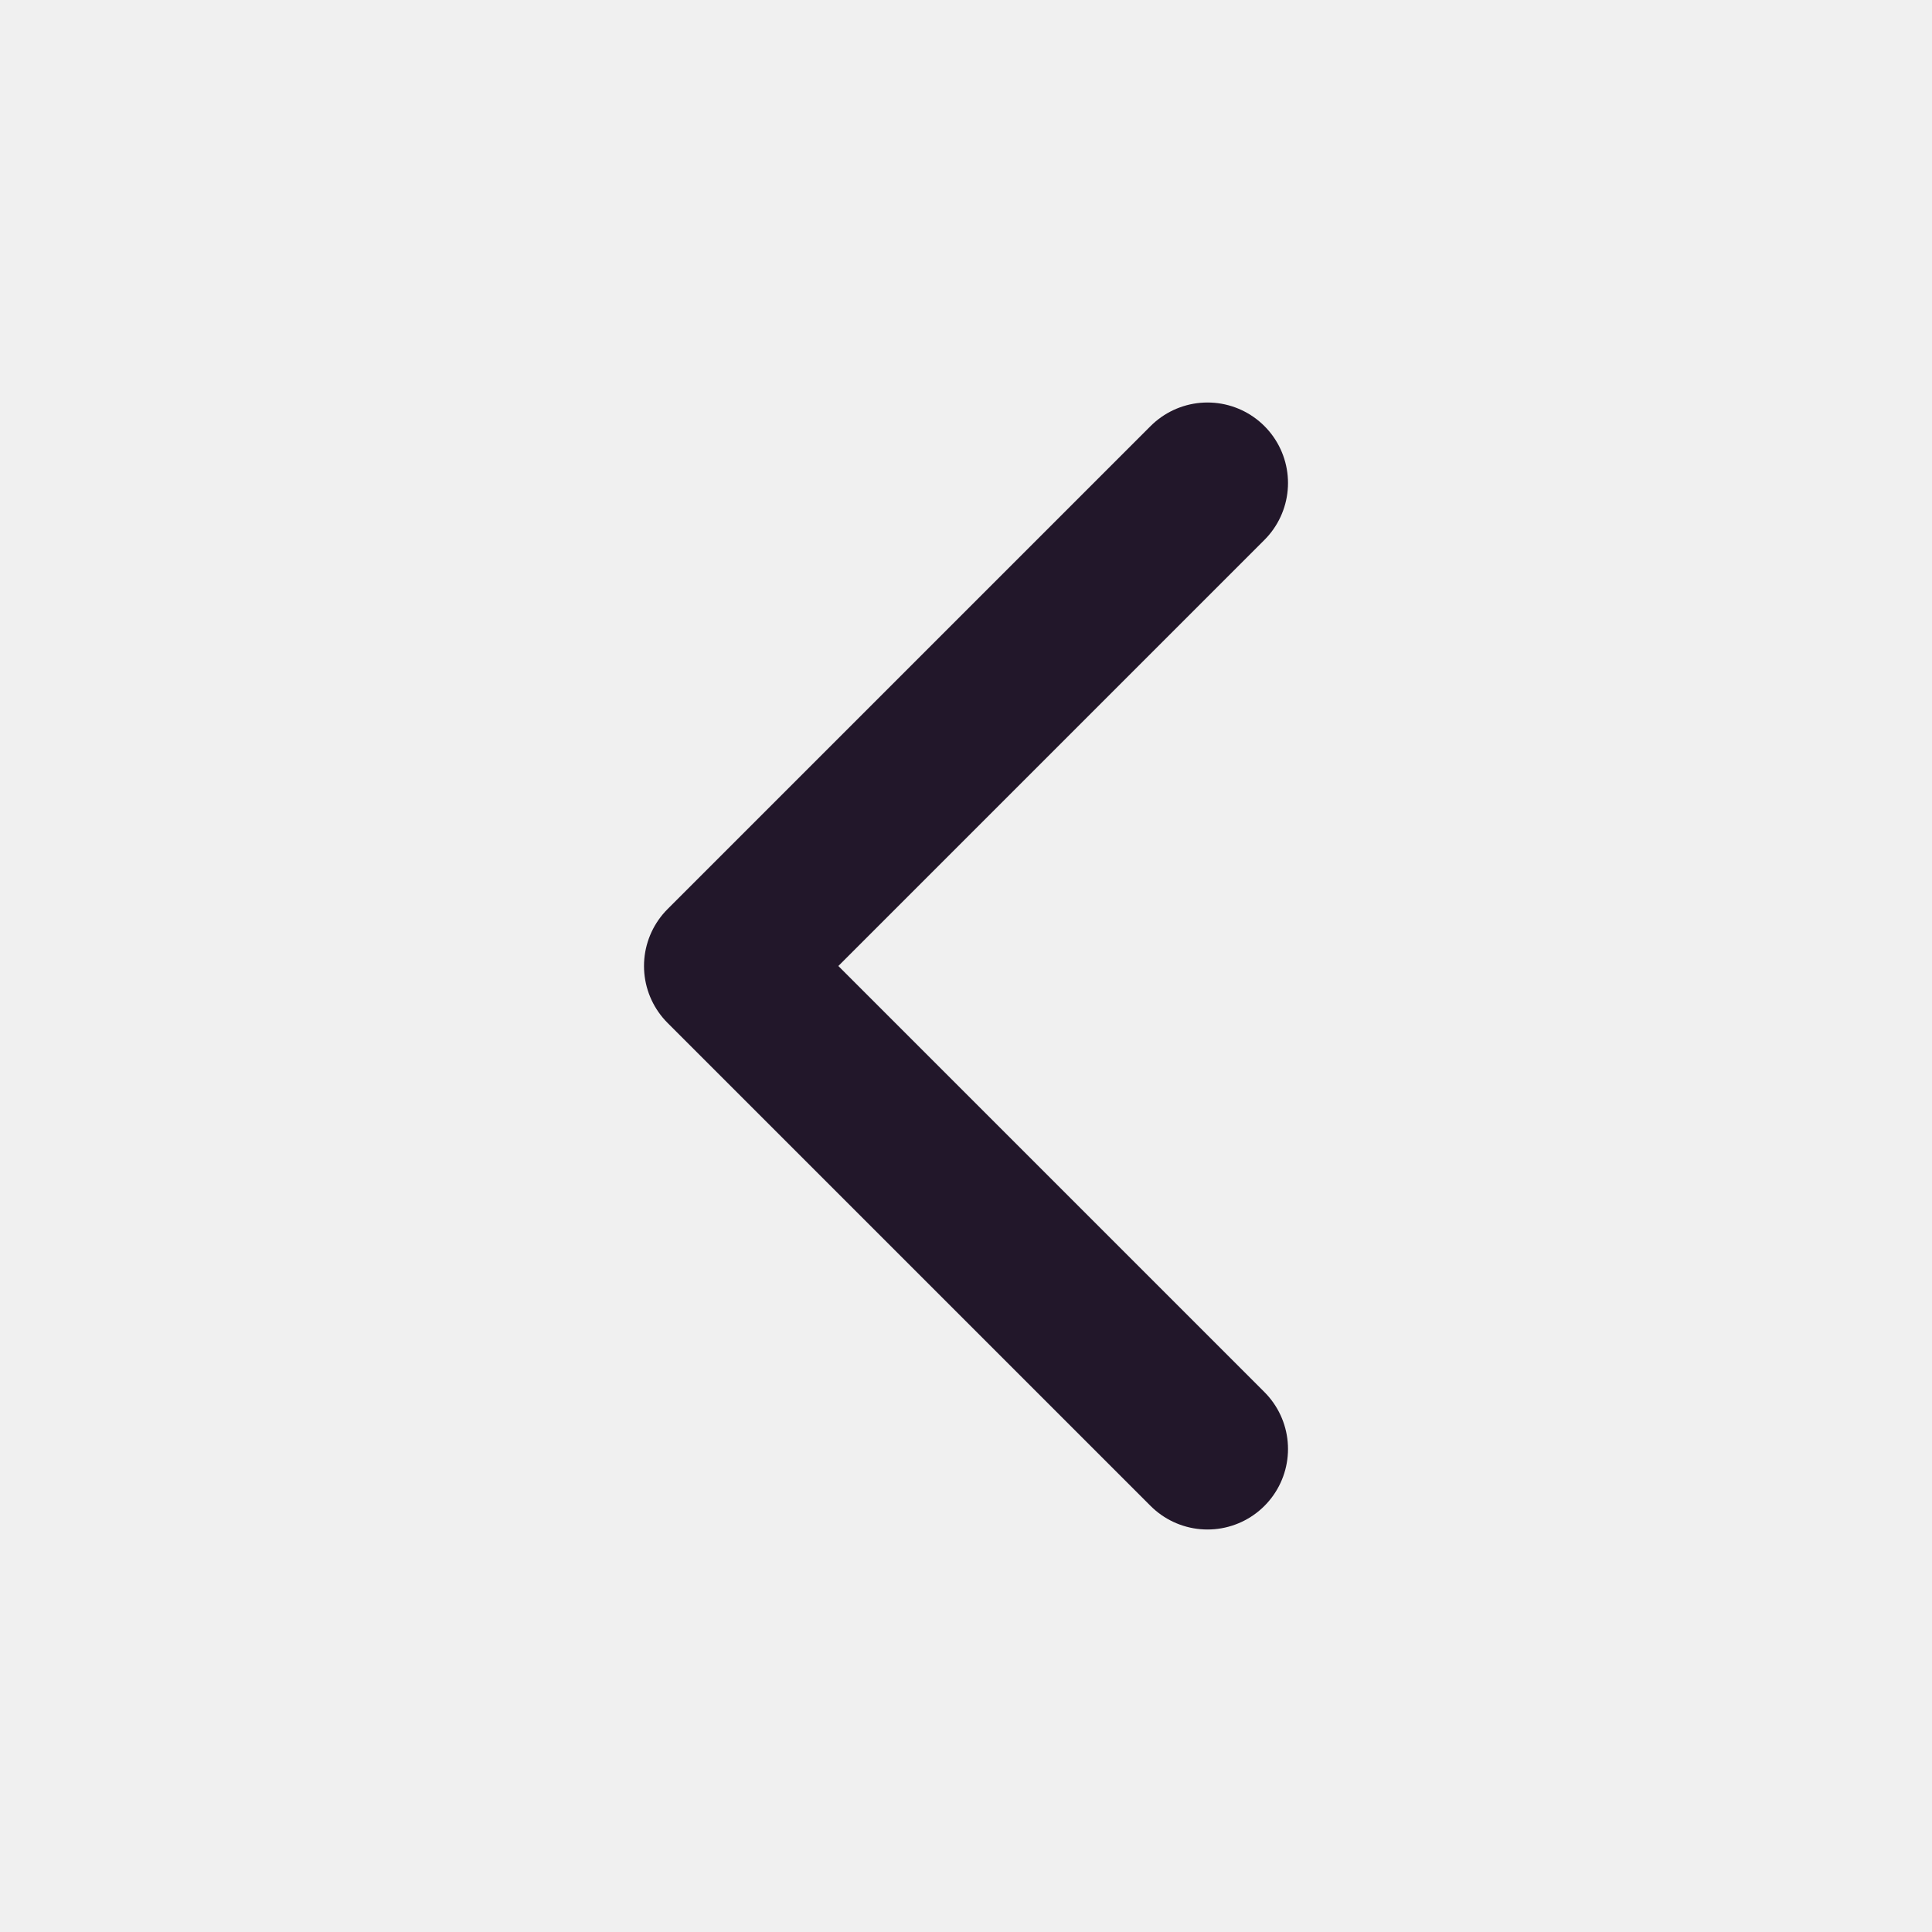
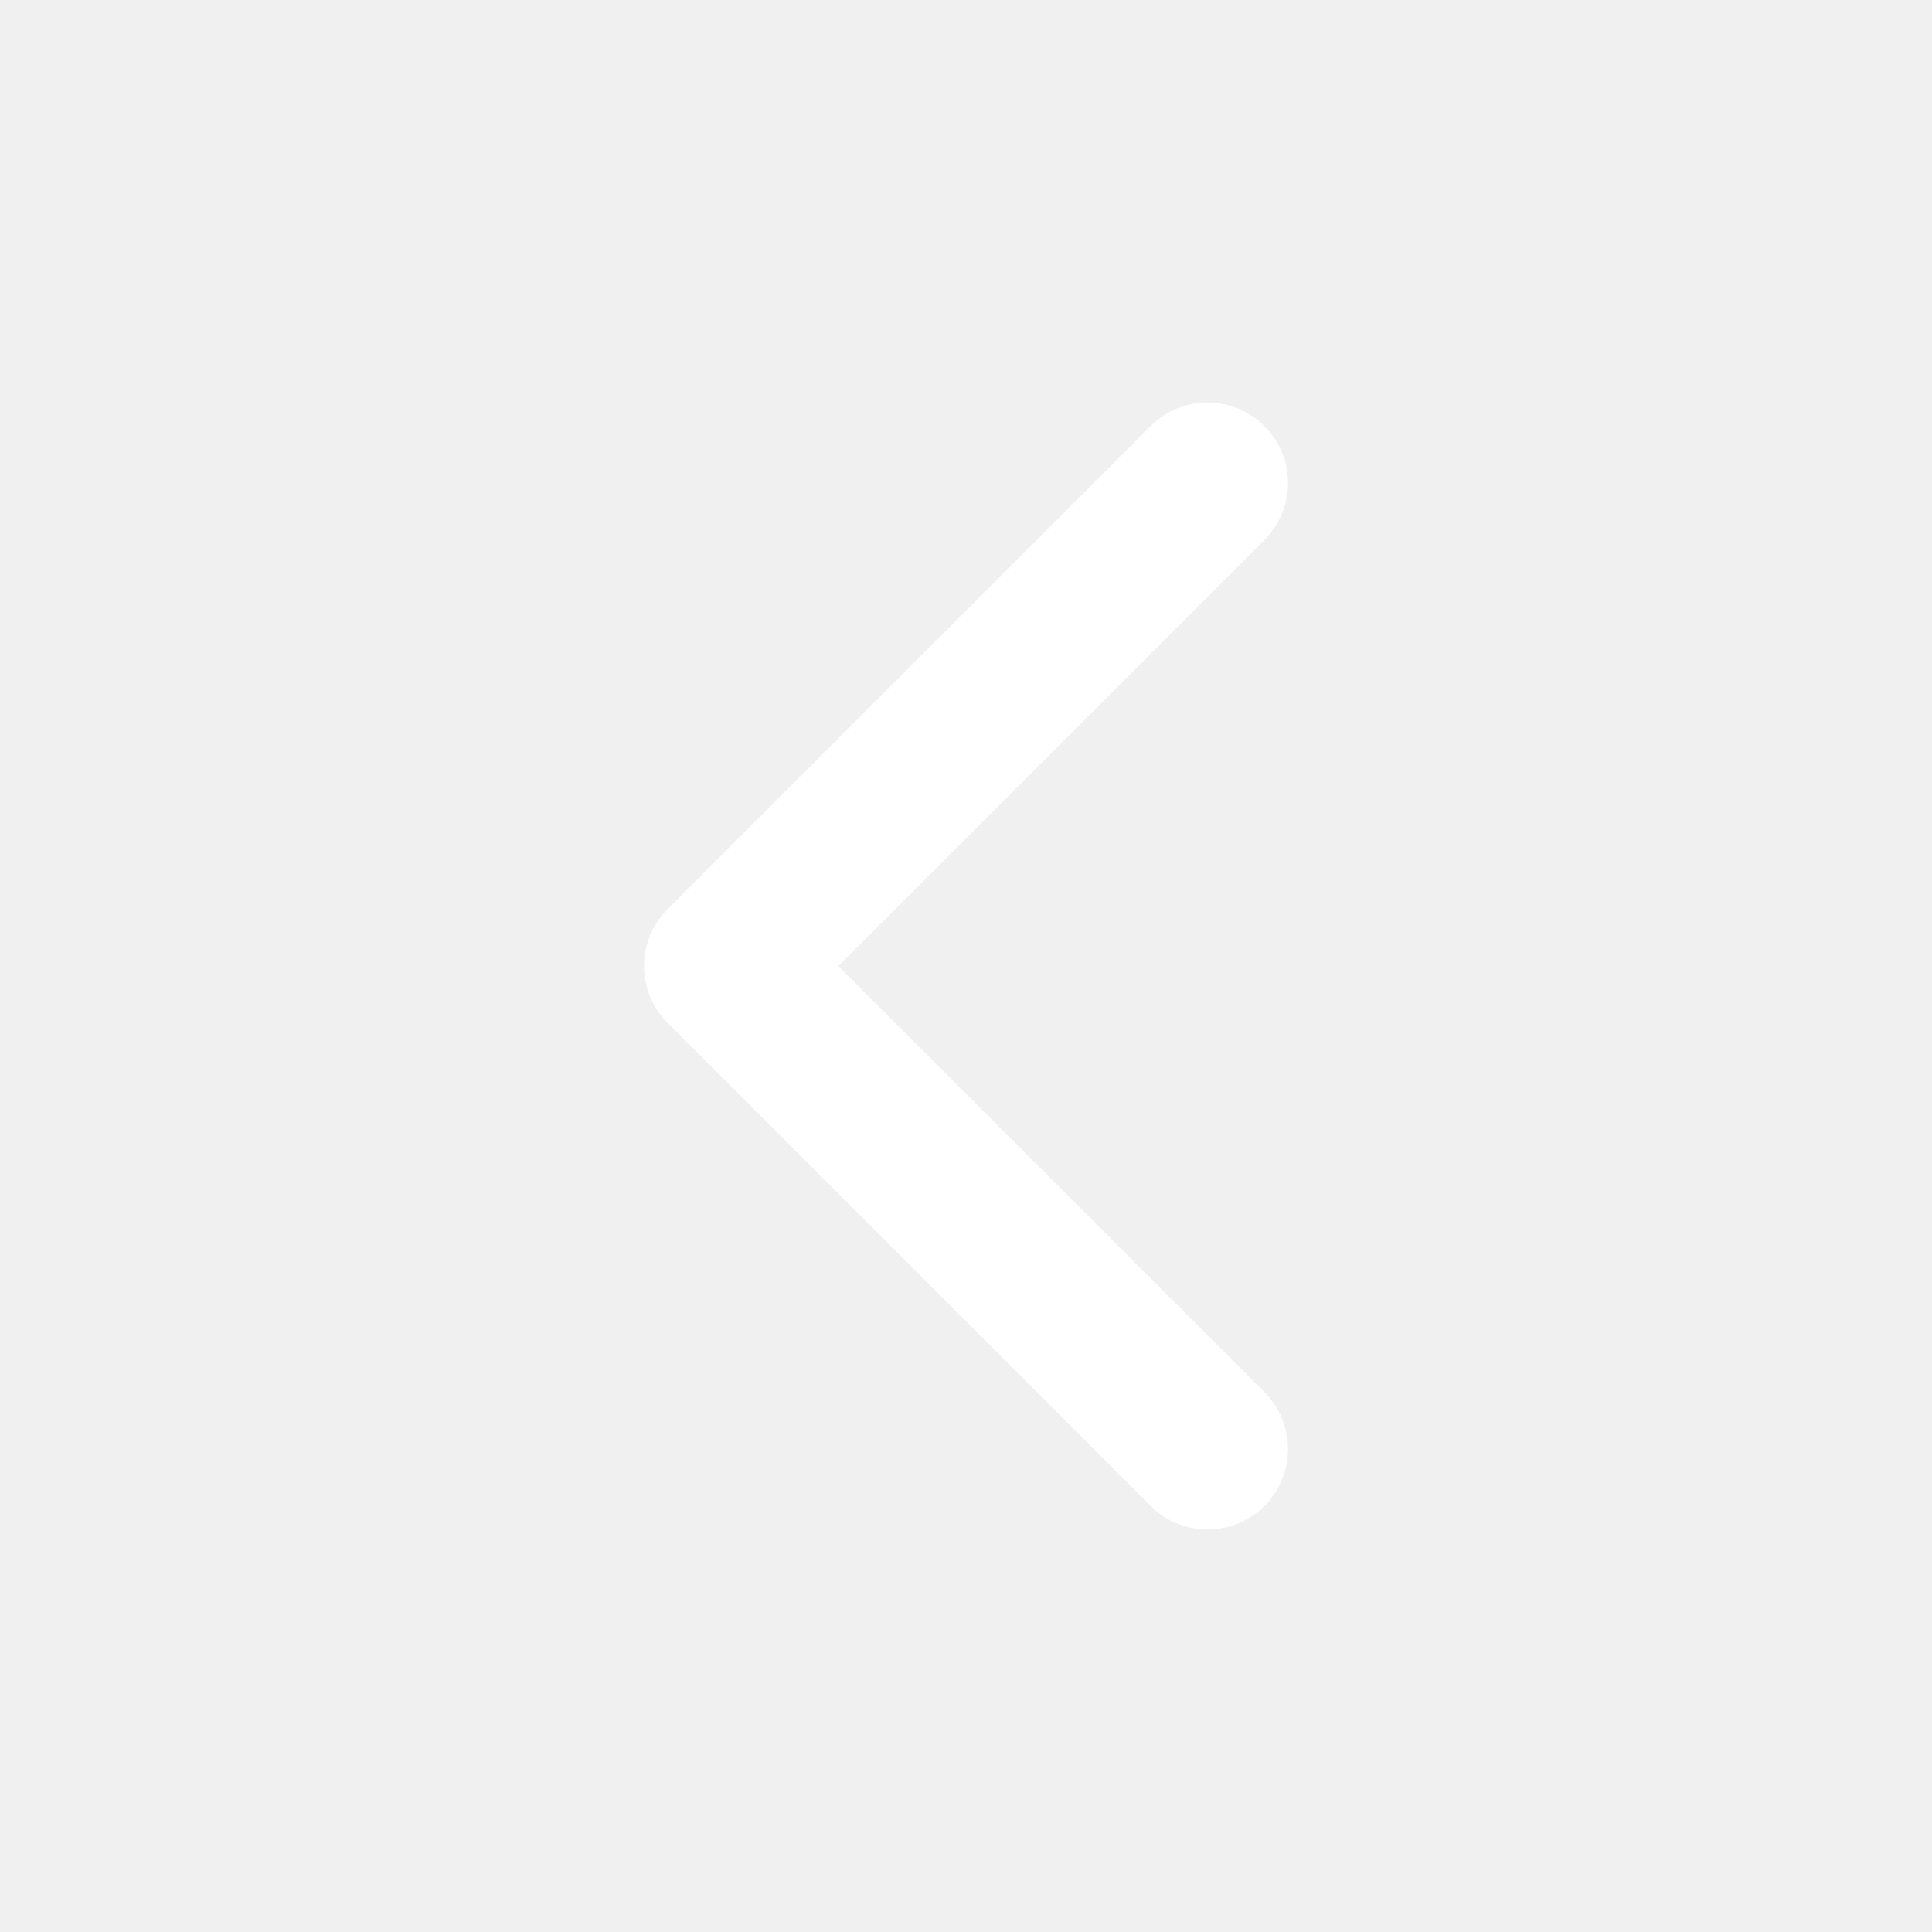
<svg xmlns="http://www.w3.org/2000/svg" width="24" height="24" viewBox="0 0 24 24" fill="none">
  <g clip-path="url(#clip0_111_1205)">
-     <path d="M15 6L9 12L15 18" stroke="#22172A" stroke-width="2" stroke-linecap="round" stroke-linejoin="round" />
+     <path d="M15 6L9 12L15 18" stroke="#ffffff" stroke-width="2" stroke-linecap="round" stroke-linejoin="round" />
  </g>
  <defs>
    <clipPath id="clip0_111_1205">
      <rect width="24" height="24" fill="white" />
    </clipPath>
  </defs>
</svg>
